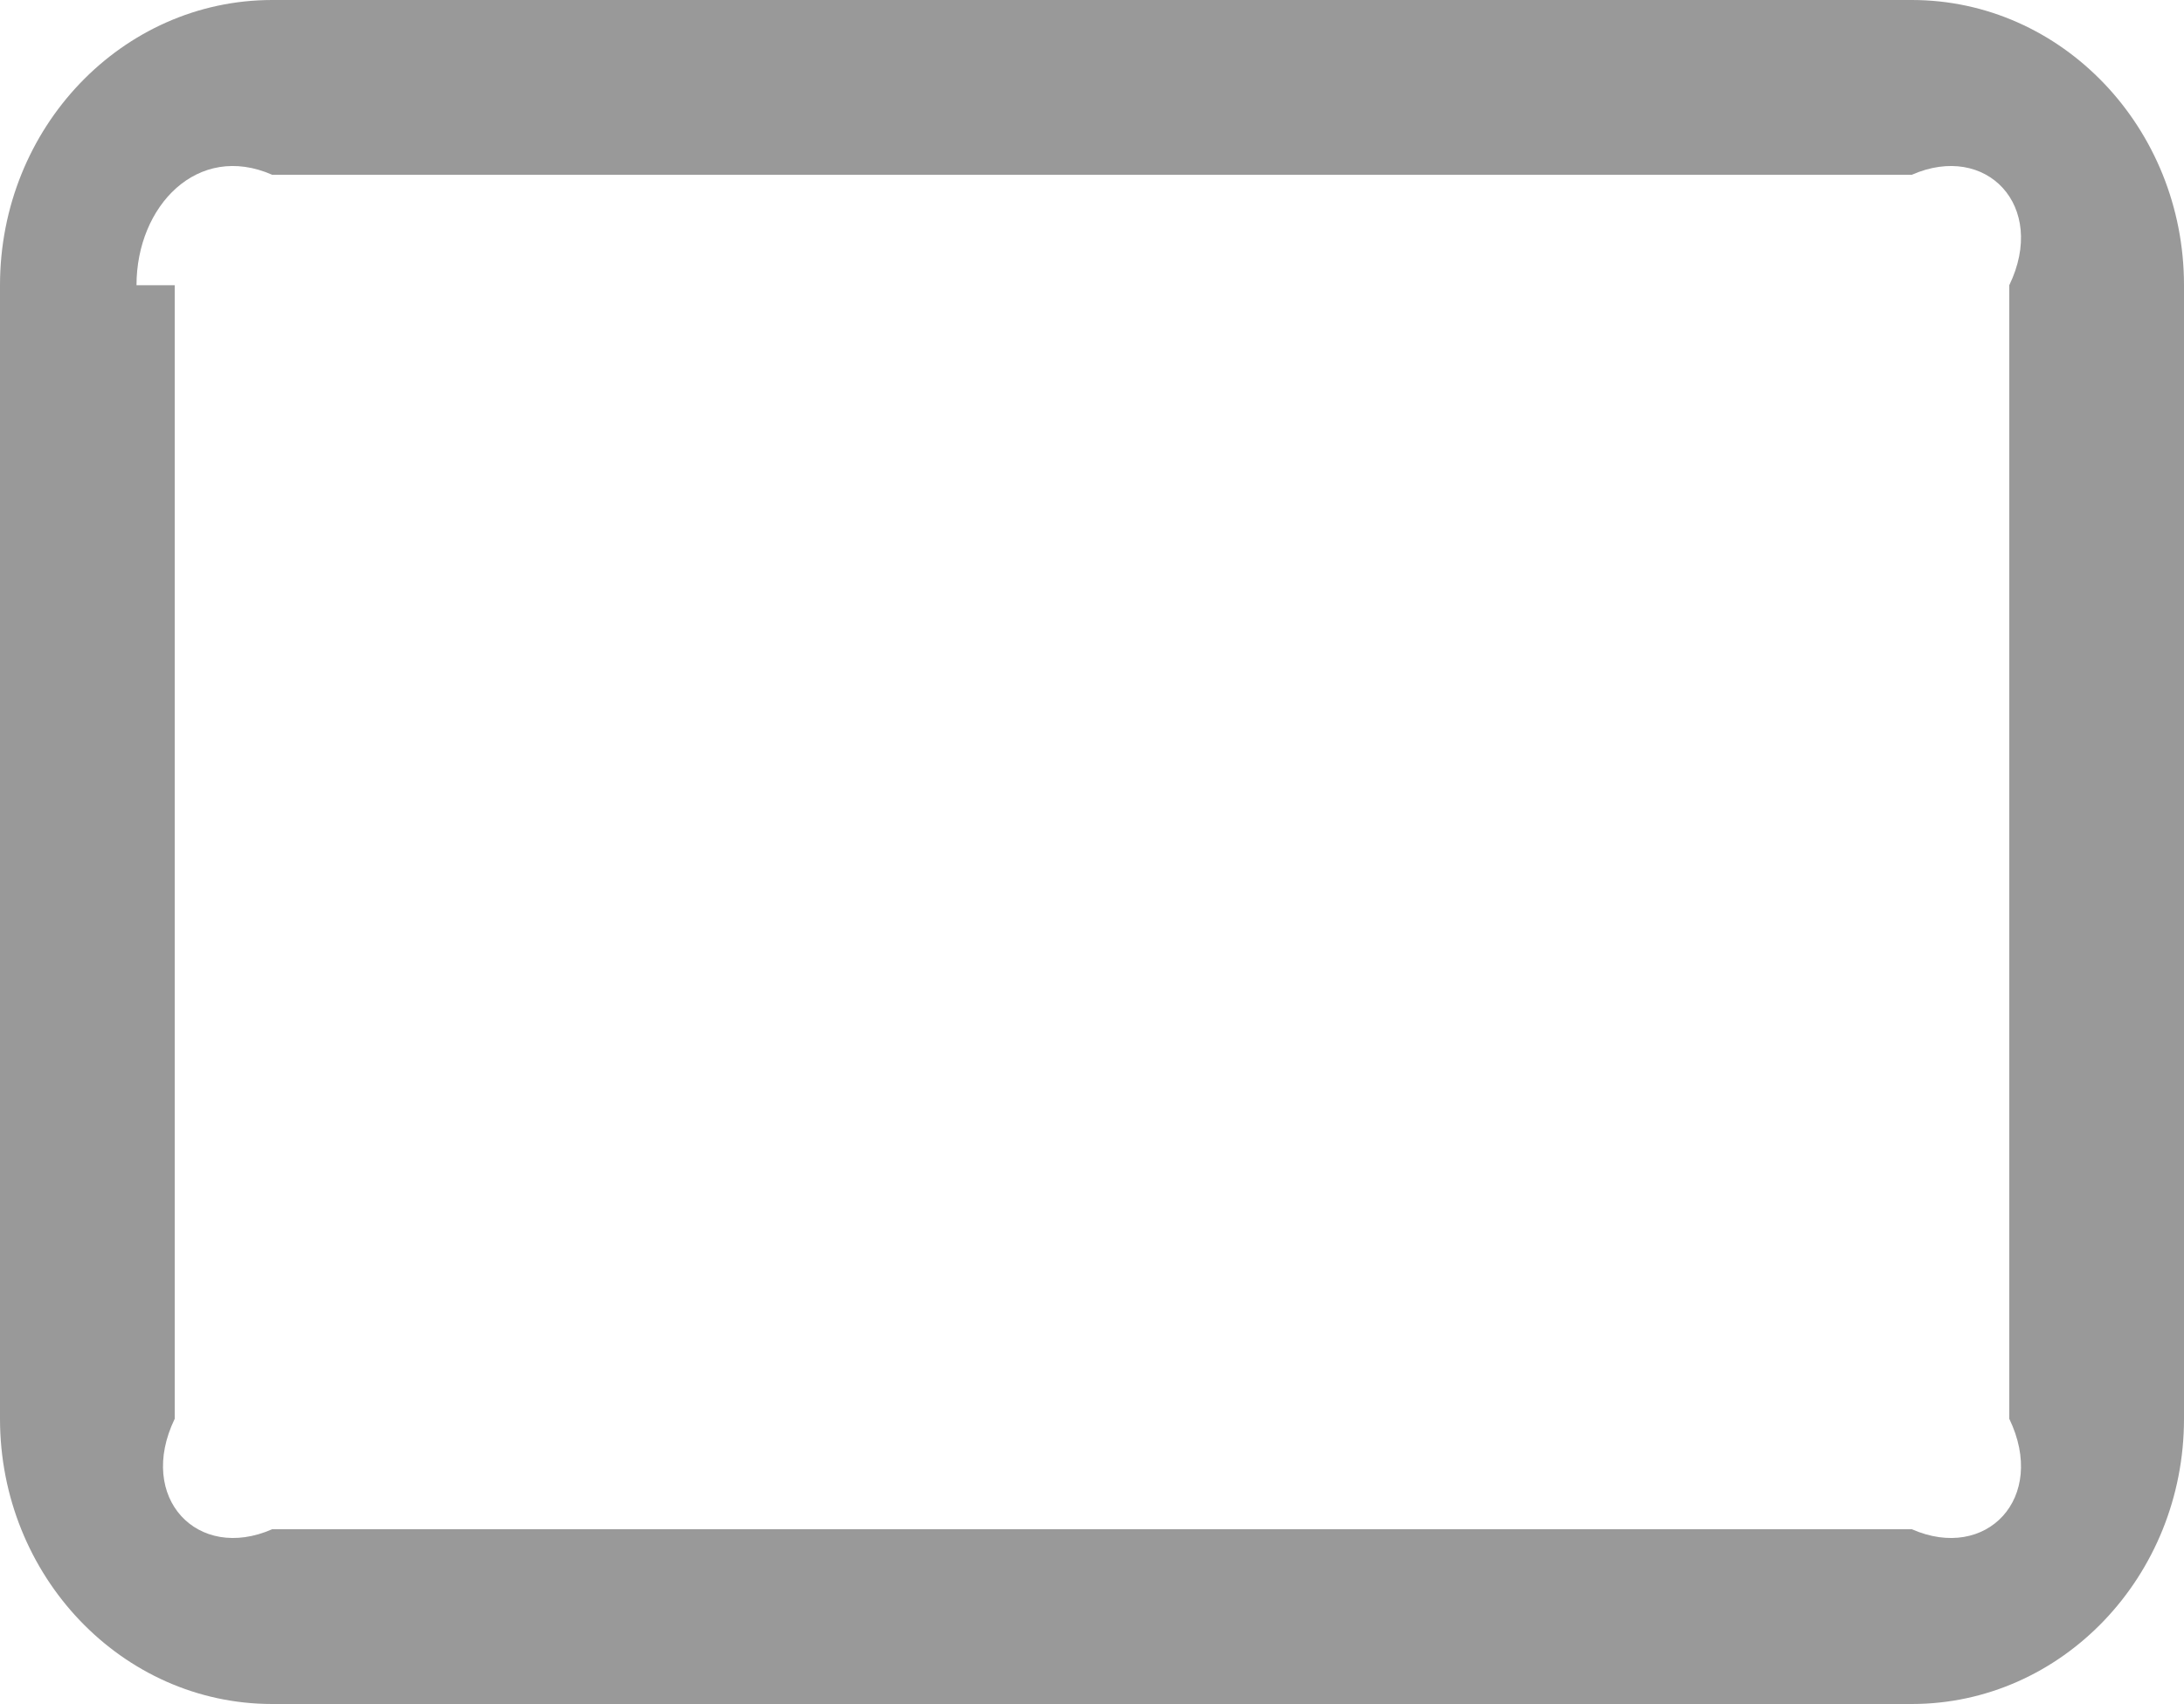
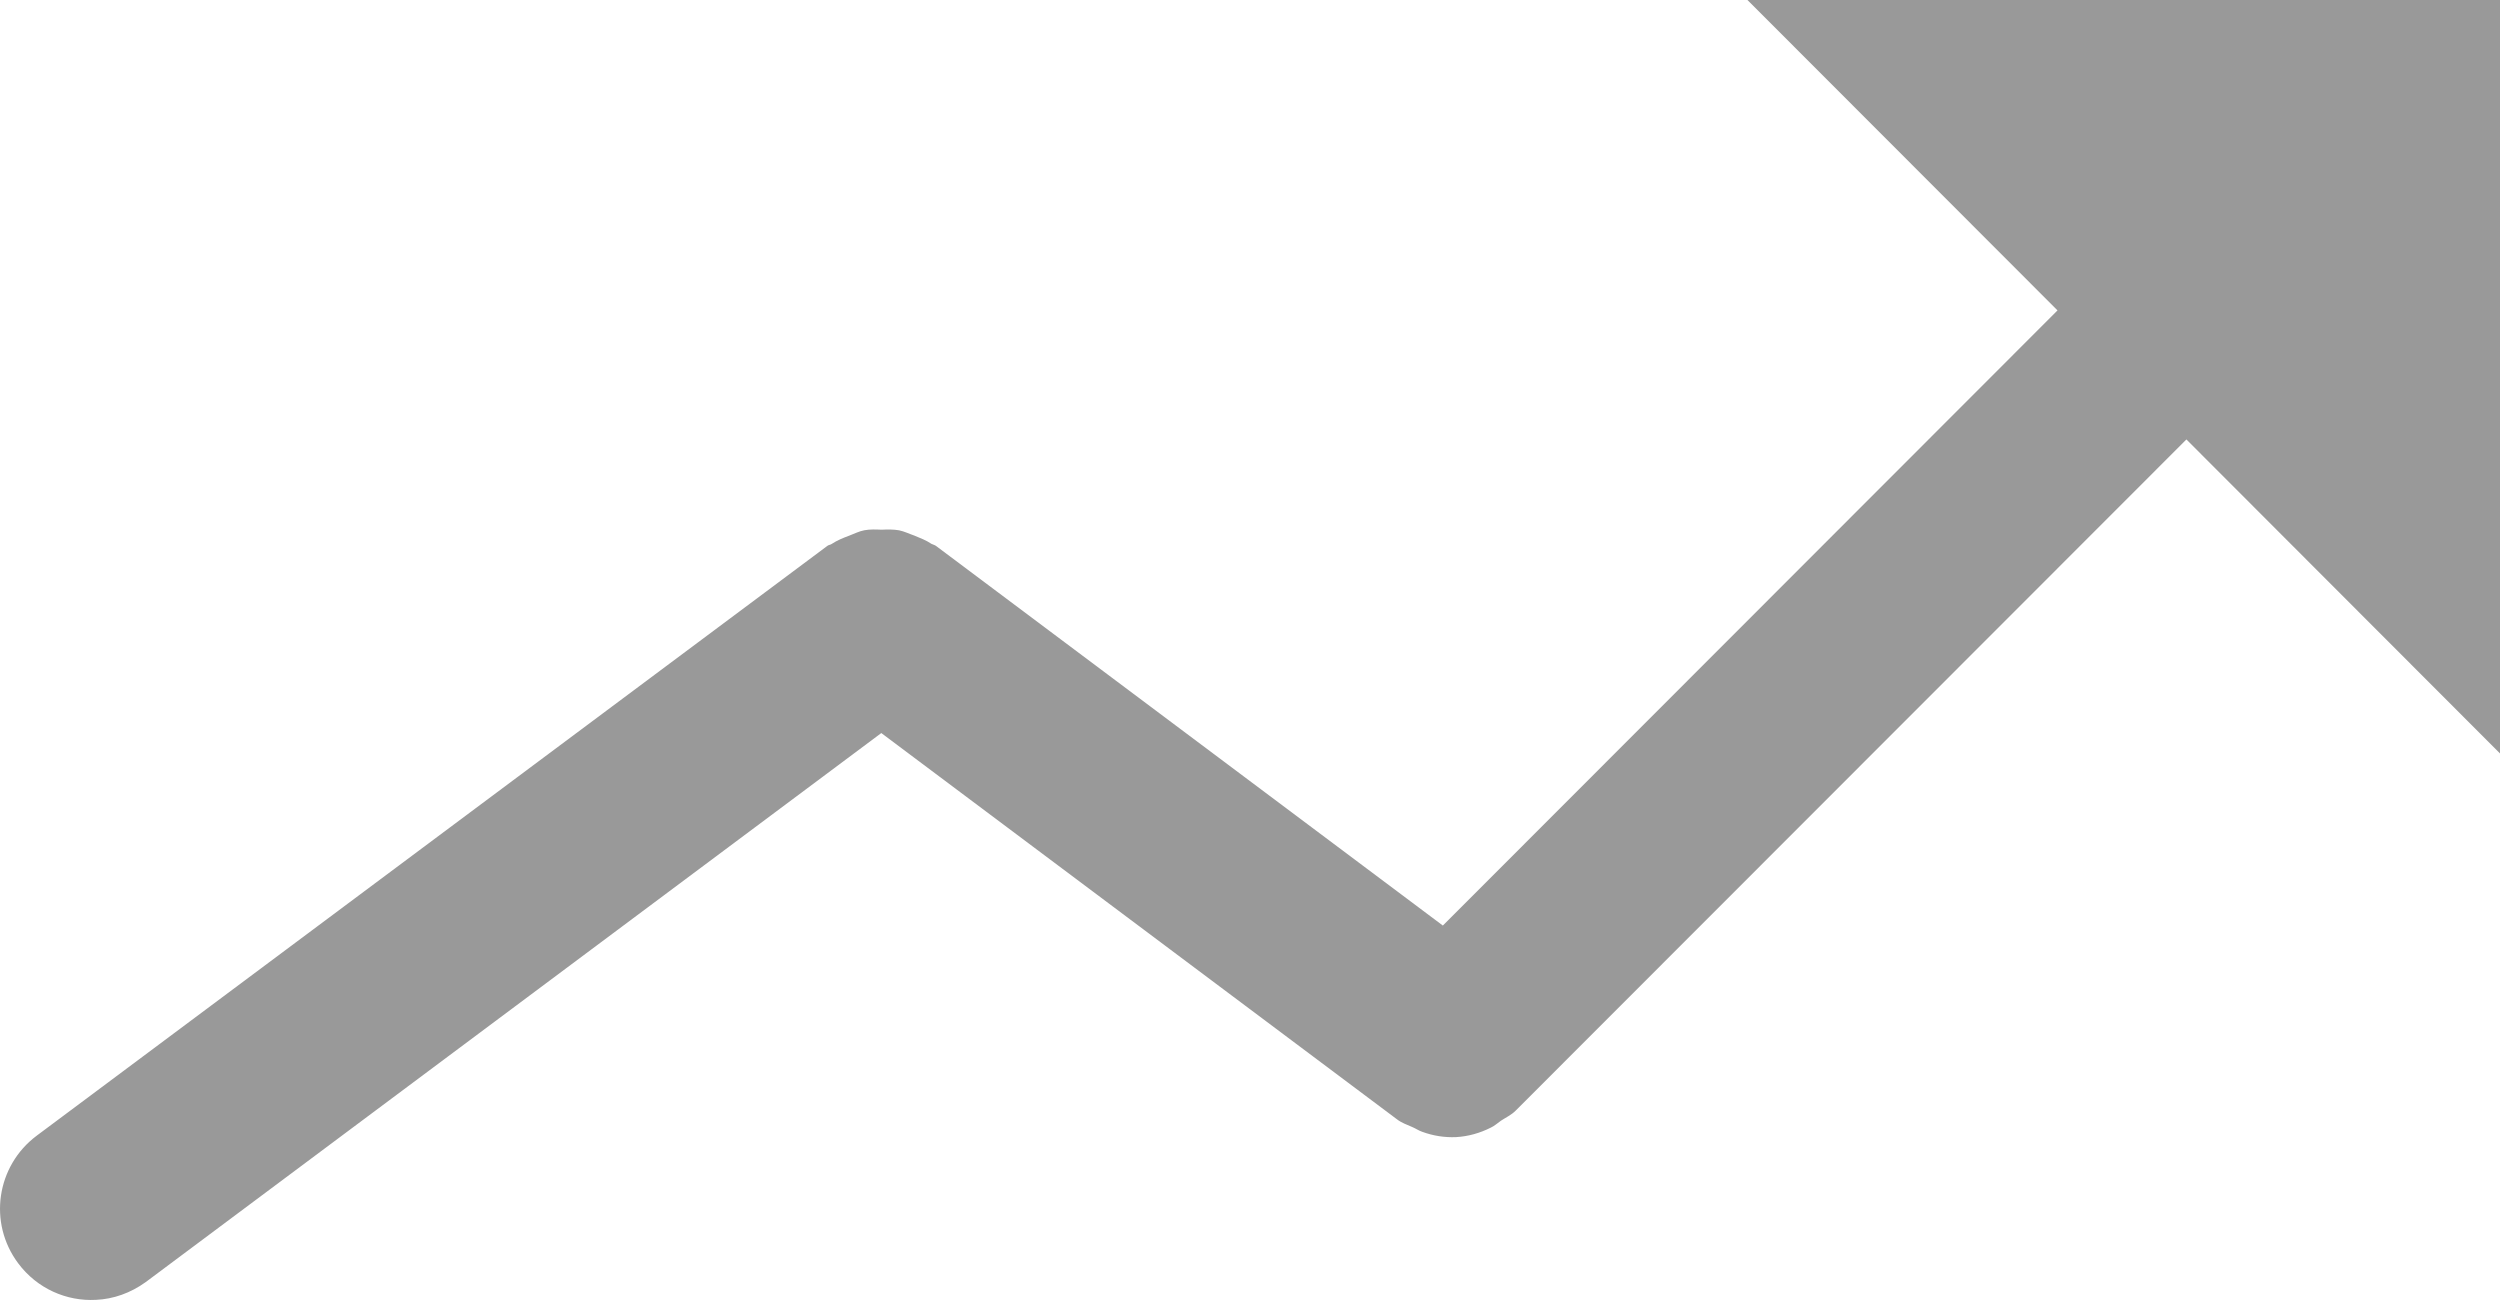
- <svg xmlns="http://www.w3.org/2000/svg" version="1.1" width="50px" height="39px">
-   <g transform="matrix(1 0 0 1 -643 -597 )">
-     <path d="M 3.125 6.528  L 4 6.528  L 4 32.472  C 3.125 34.283  4.524 35.75  6.231 35  L 43.769 35  C 45.476 35.75  46.875 34.285  46 32.472  L 46 6.528  C 46.875 4.717  45.476 3.25  43.769 4  L 6.231 4  C 4.524 3.25  3.125 4.715  3.125 6.528  Z M 0 6.528  C 0 2.923  2.795 0  6.231 0  L 43.769 0  C 47.21 0  50 2.931  50 6.528  L 50 32.472  C 50 36.077  47.205 39  43.769 39  L 6.231 39  C 2.79 39  0 36.069  0 32.472  L 0 6.528  Z " fill-rule="nonzero" fill="#999999" stroke="none" transform="matrix(1 0 0 1 643 597 )" />
+ <svg xmlns="http://www.w3.org/2000/svg" version="1.1" width="50px" height="26px">
+   <g transform="matrix(1 0 0 1 -408 -595 )">
+     <path d="M 50 0  L 34.949 0  L 41.15 6.208  L 28.857 18.511  L 18.725 10.922  C 18.697 10.899  18.659 10.893  18.629 10.877  C 18.524 10.806  18.407 10.761  18.288 10.712  C 18.182 10.676  18.091 10.629  17.981 10.606  C 17.864 10.586  17.751 10.589  17.63 10.594  C 17.514 10.589  17.405 10.584  17.287 10.605  C 17.181 10.625  17.083 10.676  16.982 10.714  C 16.861 10.759  16.745 10.806  16.63 10.881  C 16.601 10.9  16.568 10.898  16.544 10.92  L 0.735 22.713  C -0.072 23.316  -0.242 24.456  0.364 25.266  C 0.742 25.774  1.334 26.029  1.919 25.997  C 2.268 25.982  2.612 25.86  2.914 25.642  L 17.626 14.661  L 27.934 22.382  C 28.03 22.458  28.139 22.493  28.246 22.541  C 28.314 22.569  28.376 22.614  28.447 22.637  C 28.663 22.716  28.894 22.753  29.124 22.742  C 29.124 22.742  29.124 22.742  29.126 22.742  C 29.363 22.728  29.597 22.663  29.815 22.553  C 29.89 22.52  29.951 22.46  30.018 22.415  C 30.117 22.349  30.228 22.3  30.316 22.21  L 43.728 8.789  L 50 15.069  L 50 0  Z " fill-rule="nonzero" fill="#999999" stroke="none" transform="matrix(1 0 0 1 408 595 )" />
  </g>
</svg>
